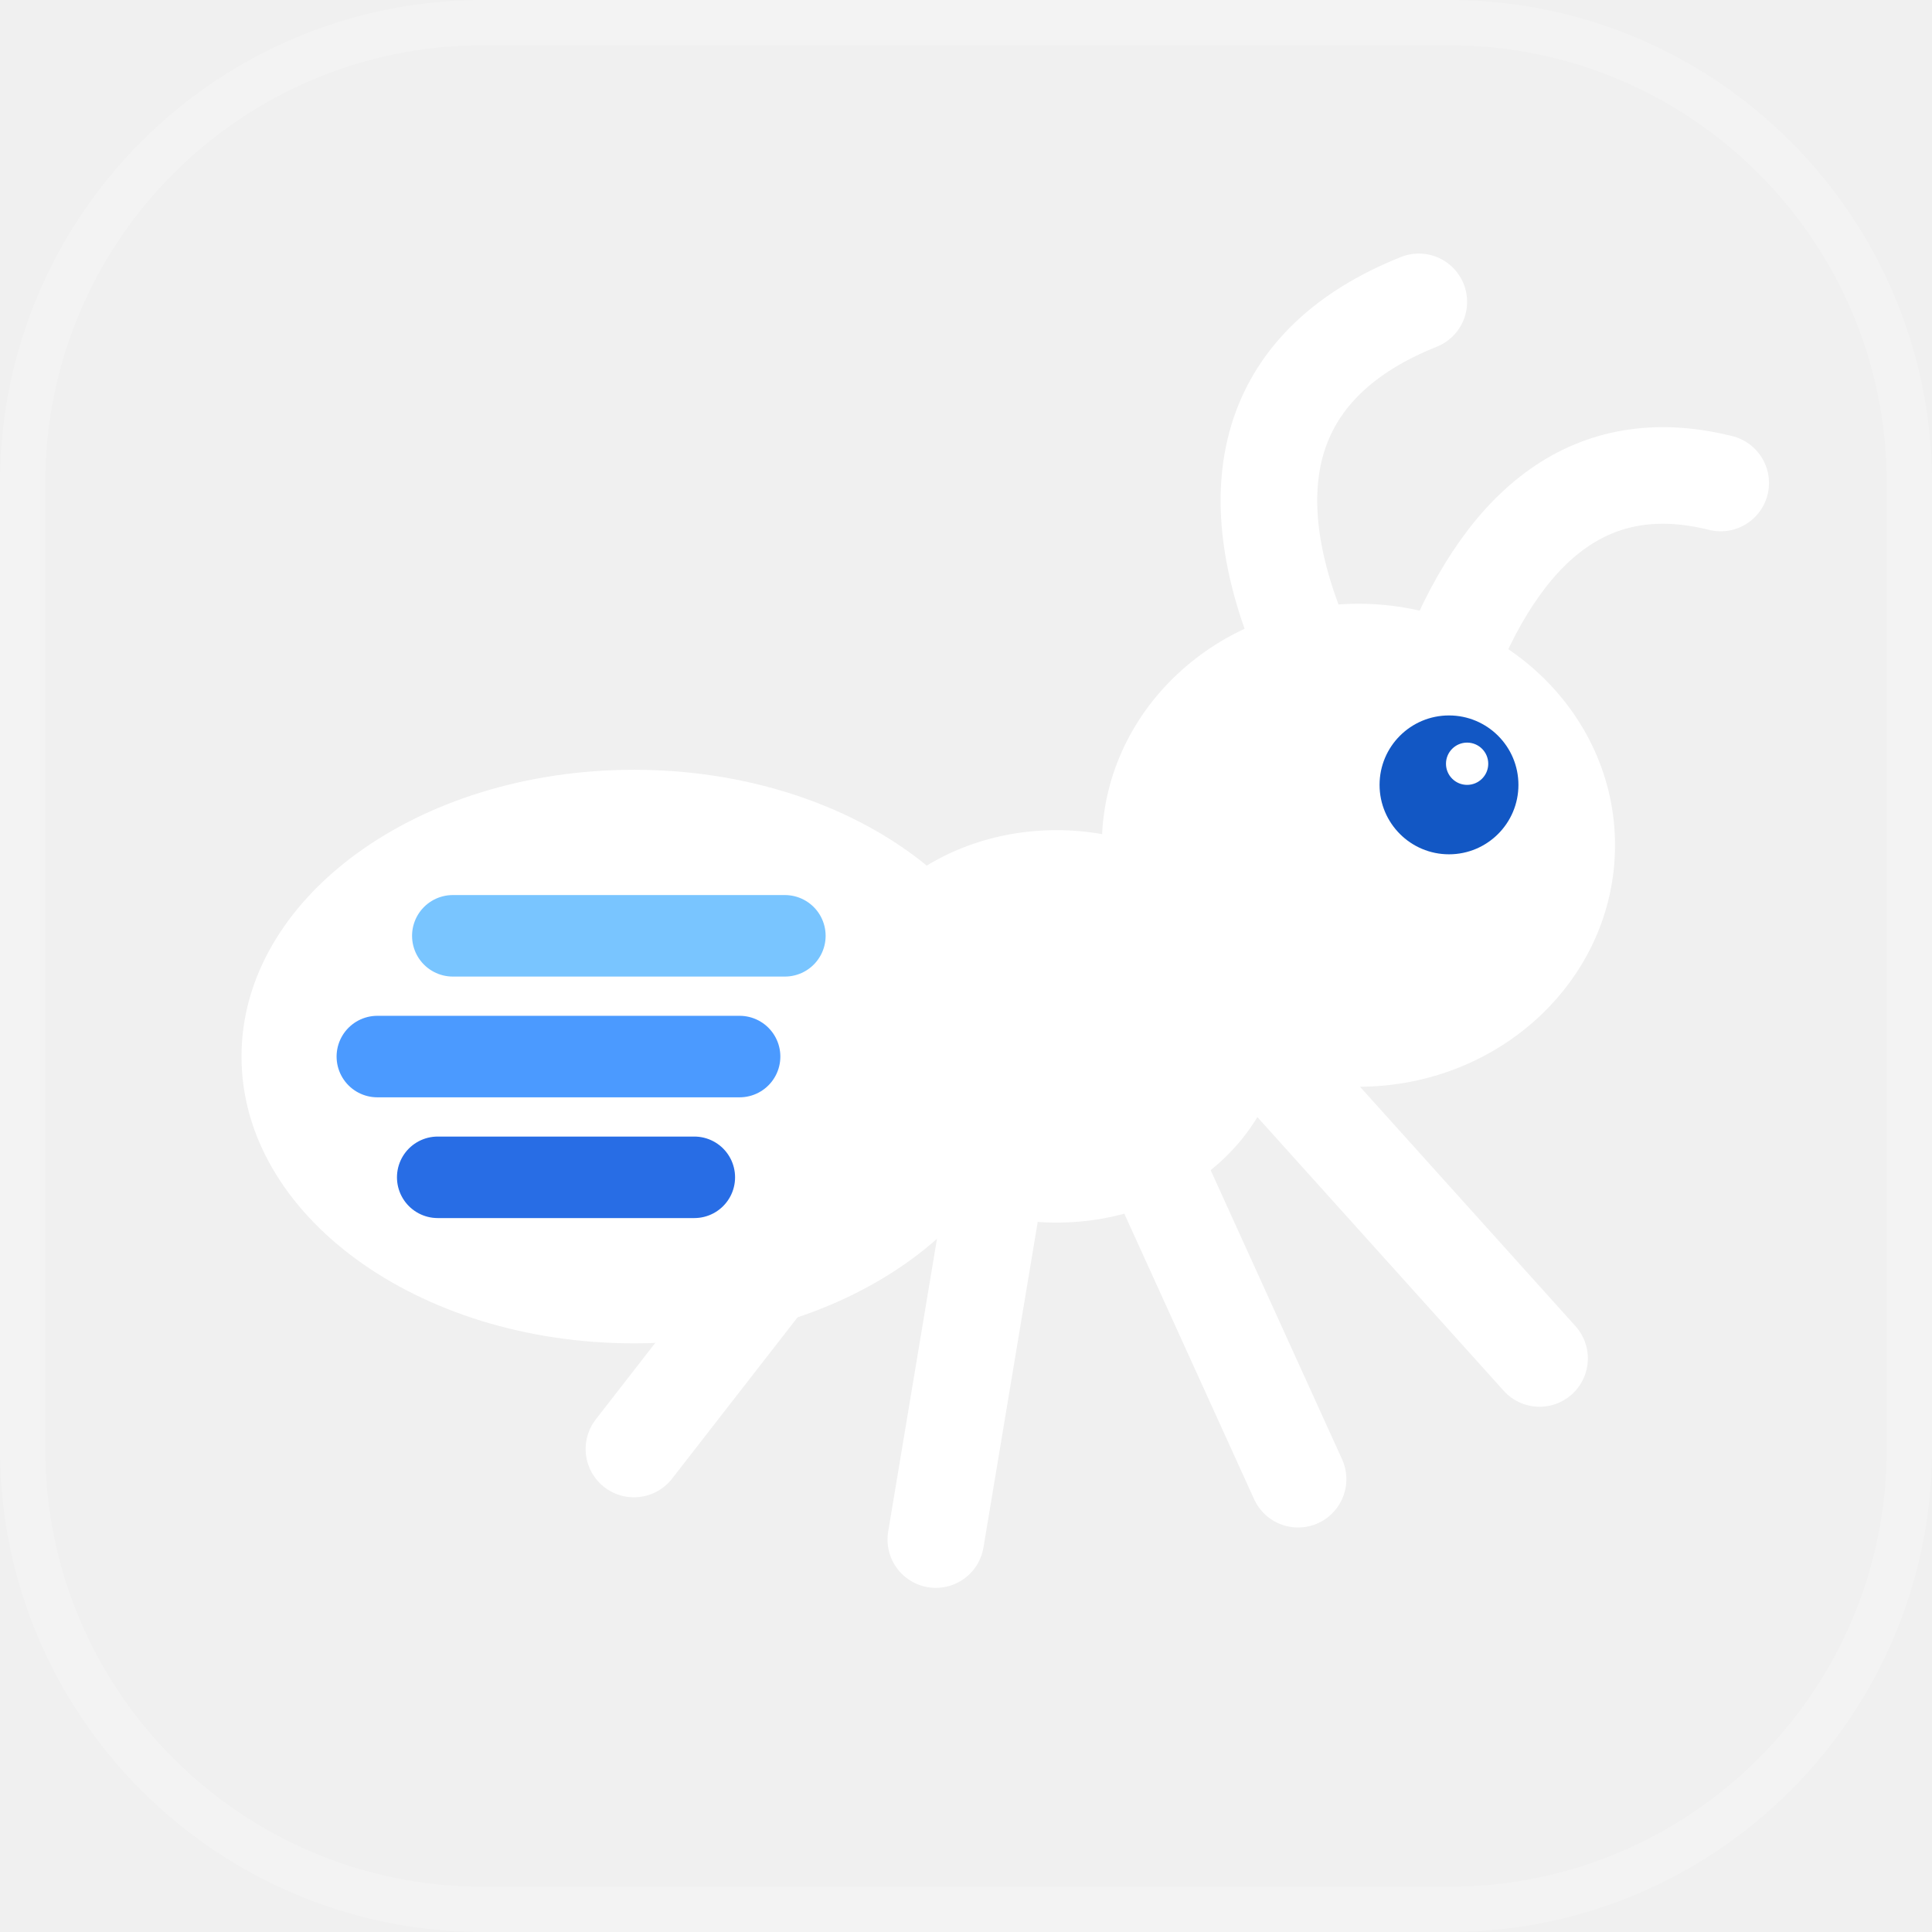
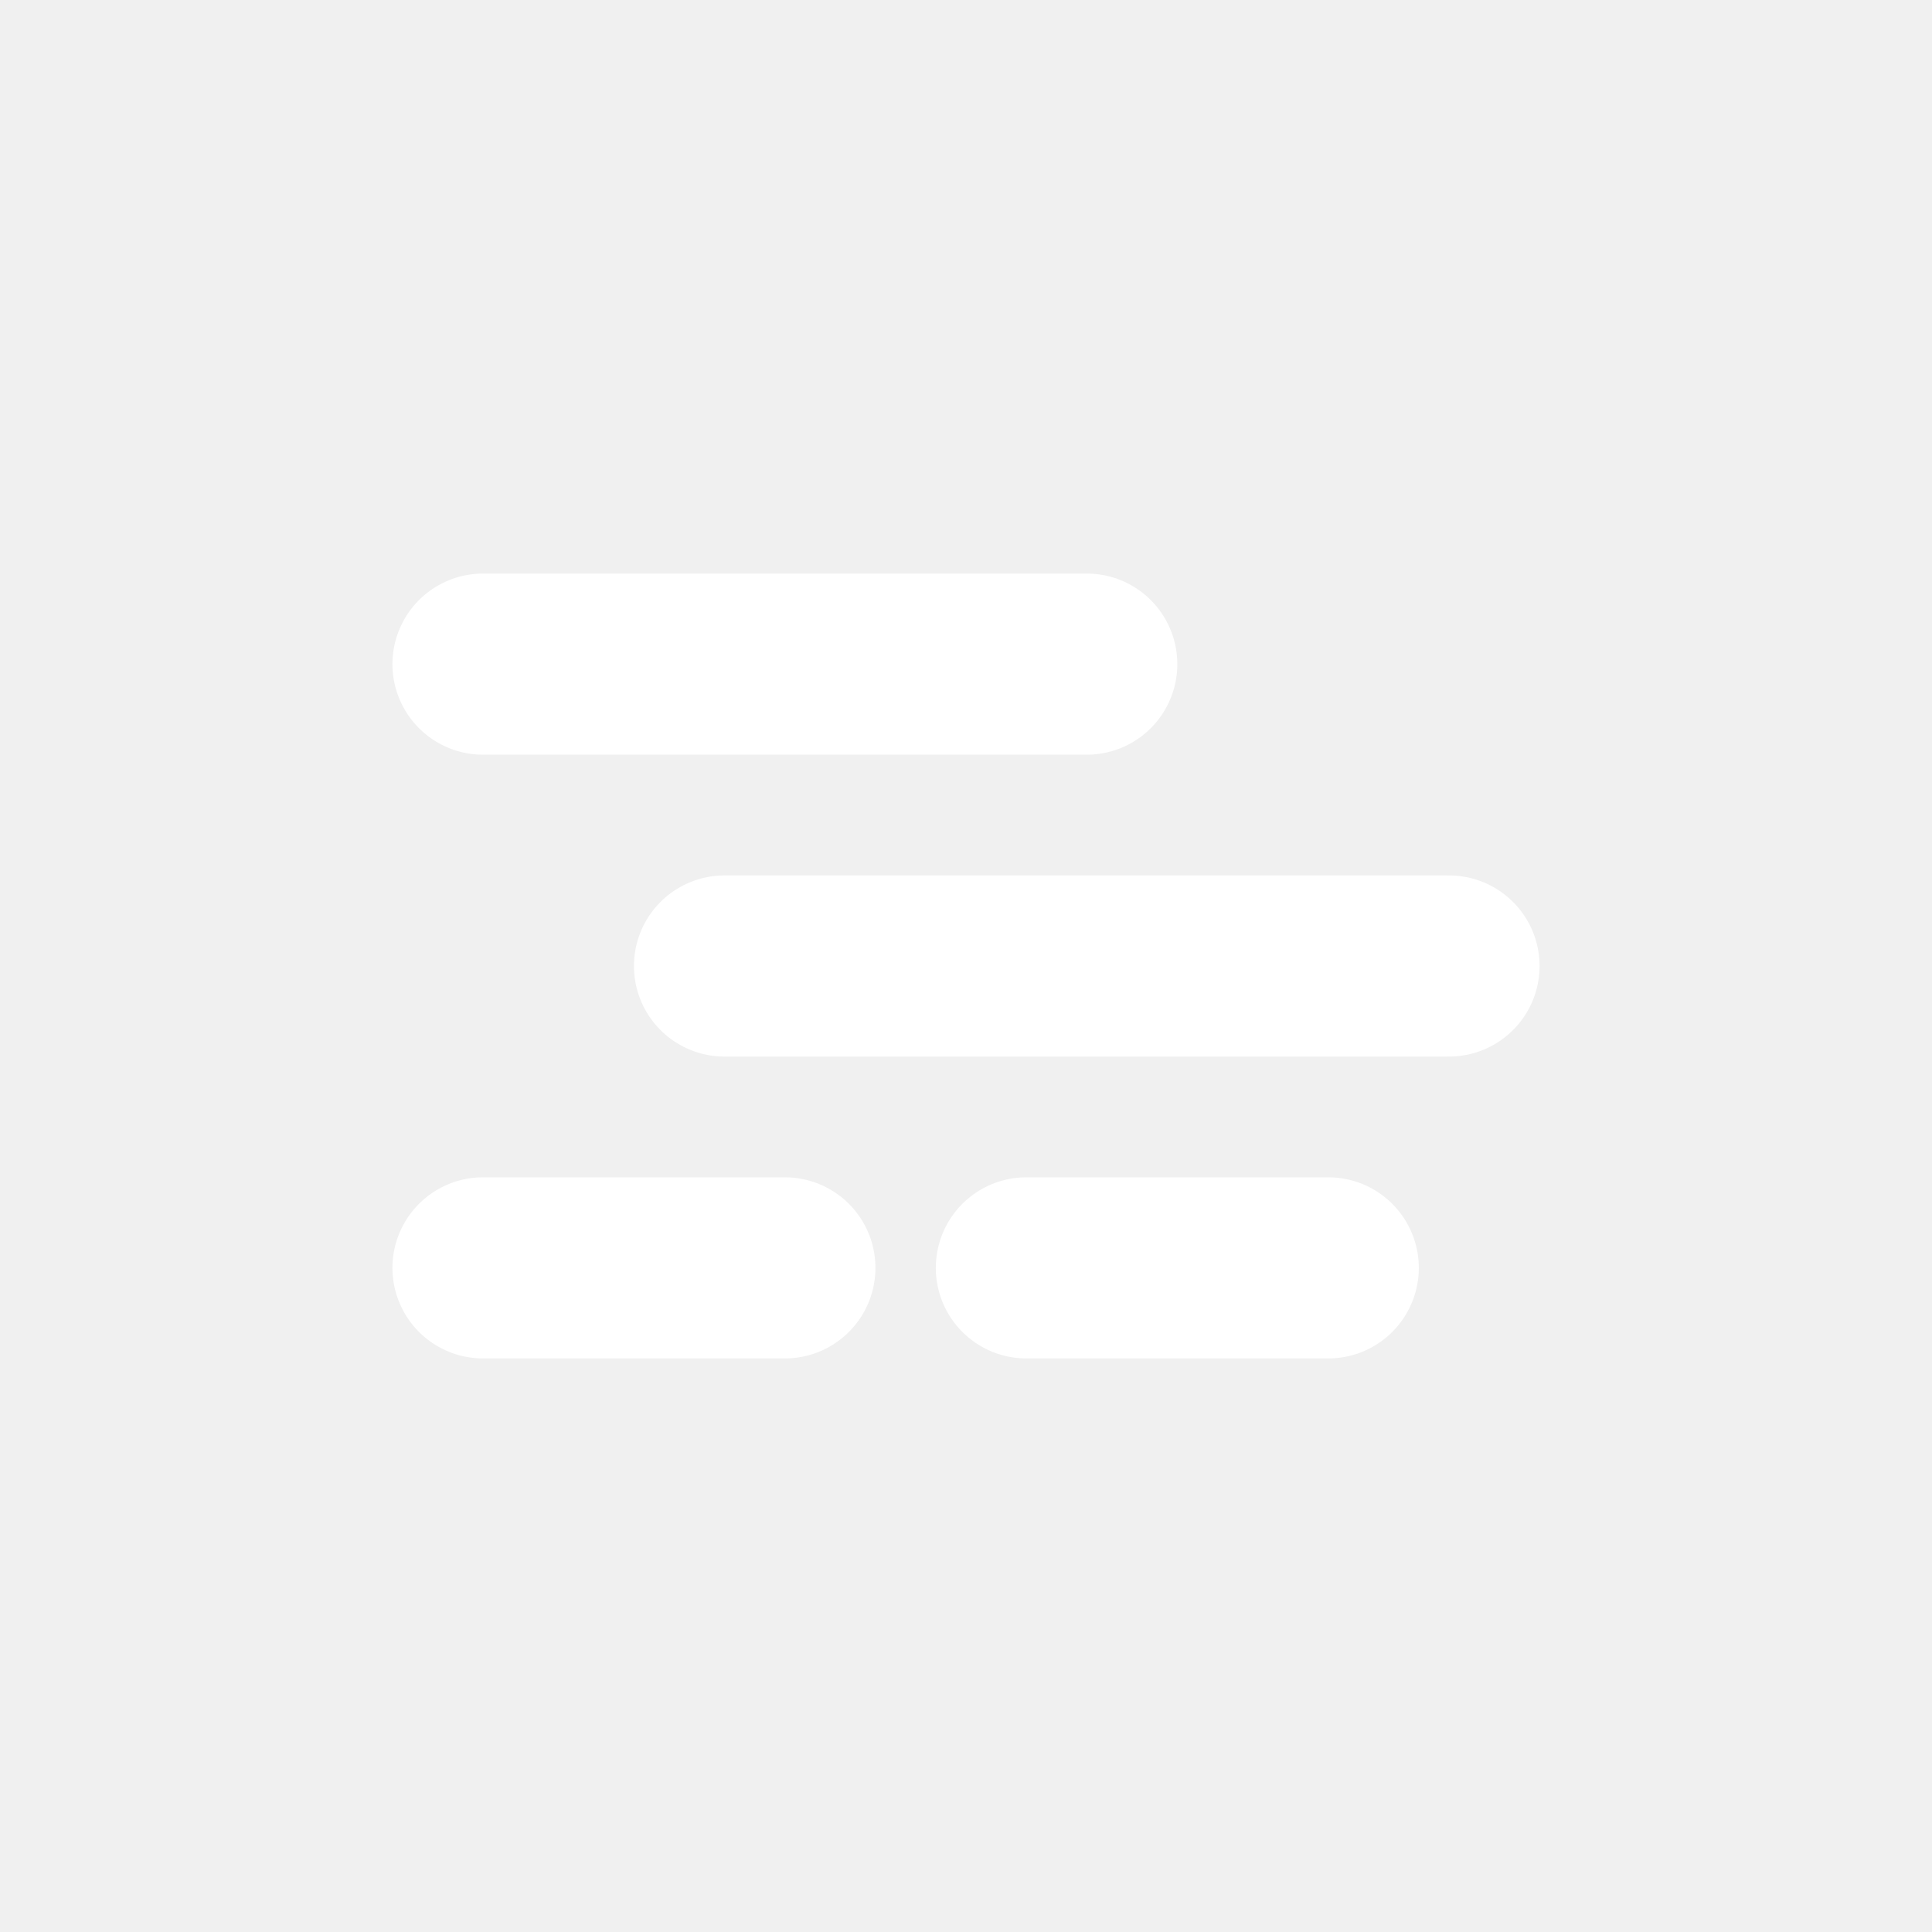
<svg xmlns="http://www.w3.org/2000/svg" viewBox="0 0 64 64" fill="none">
-   <rect x=".75" y=".75" width="62.5" height="62.5" rx="15.25" stroke="#fff" stroke-opacity=".2" stroke-width="1.5" />
-   <g stroke="#fff" stroke-width="3.2" stroke-linecap="round" stroke-linejoin="round">
-     <path d="m28 39-7 9m12-9-2 12m7-13 5 11m-1-14 9 10" />
-     <path d="M43 21c-2-5-1-9 4-11m1 12c2-5 5-7 9-6" />
-   </g>
-   <ellipse cx="21" cy="35" rx="13" ry="9.5" fill="#fff" />
-   <ellipse cx="35" cy="34" rx="7.5" ry="6.5" fill="#fff" />
-   <ellipse cx="45" cy="28" rx="8.5" ry="8" fill="#fff" />
-   <circle cx="48" cy="26" r="2.3" fill="#1257C4" />
-   <circle cx="48.6" cy="25.3" r=".7" fill="#fff" />
-   <g stroke-linecap="round" stroke-width="2.7">
-     <path d="M15 31h11" stroke="#79C5FF" />
-     <path d="M12.5 35h12" stroke="#4B9AFF" />
-     <path d="M14.5 39H23" stroke="#286DE5" />
+   <g stroke="#fff" stroke-width="6" stroke-linecap="round">
+     <path d="M16 22h20" />
+     <path d="M24 32h24" />
+     <path d="M16 42h10M34 42h10" />
  </g>
</svg>
